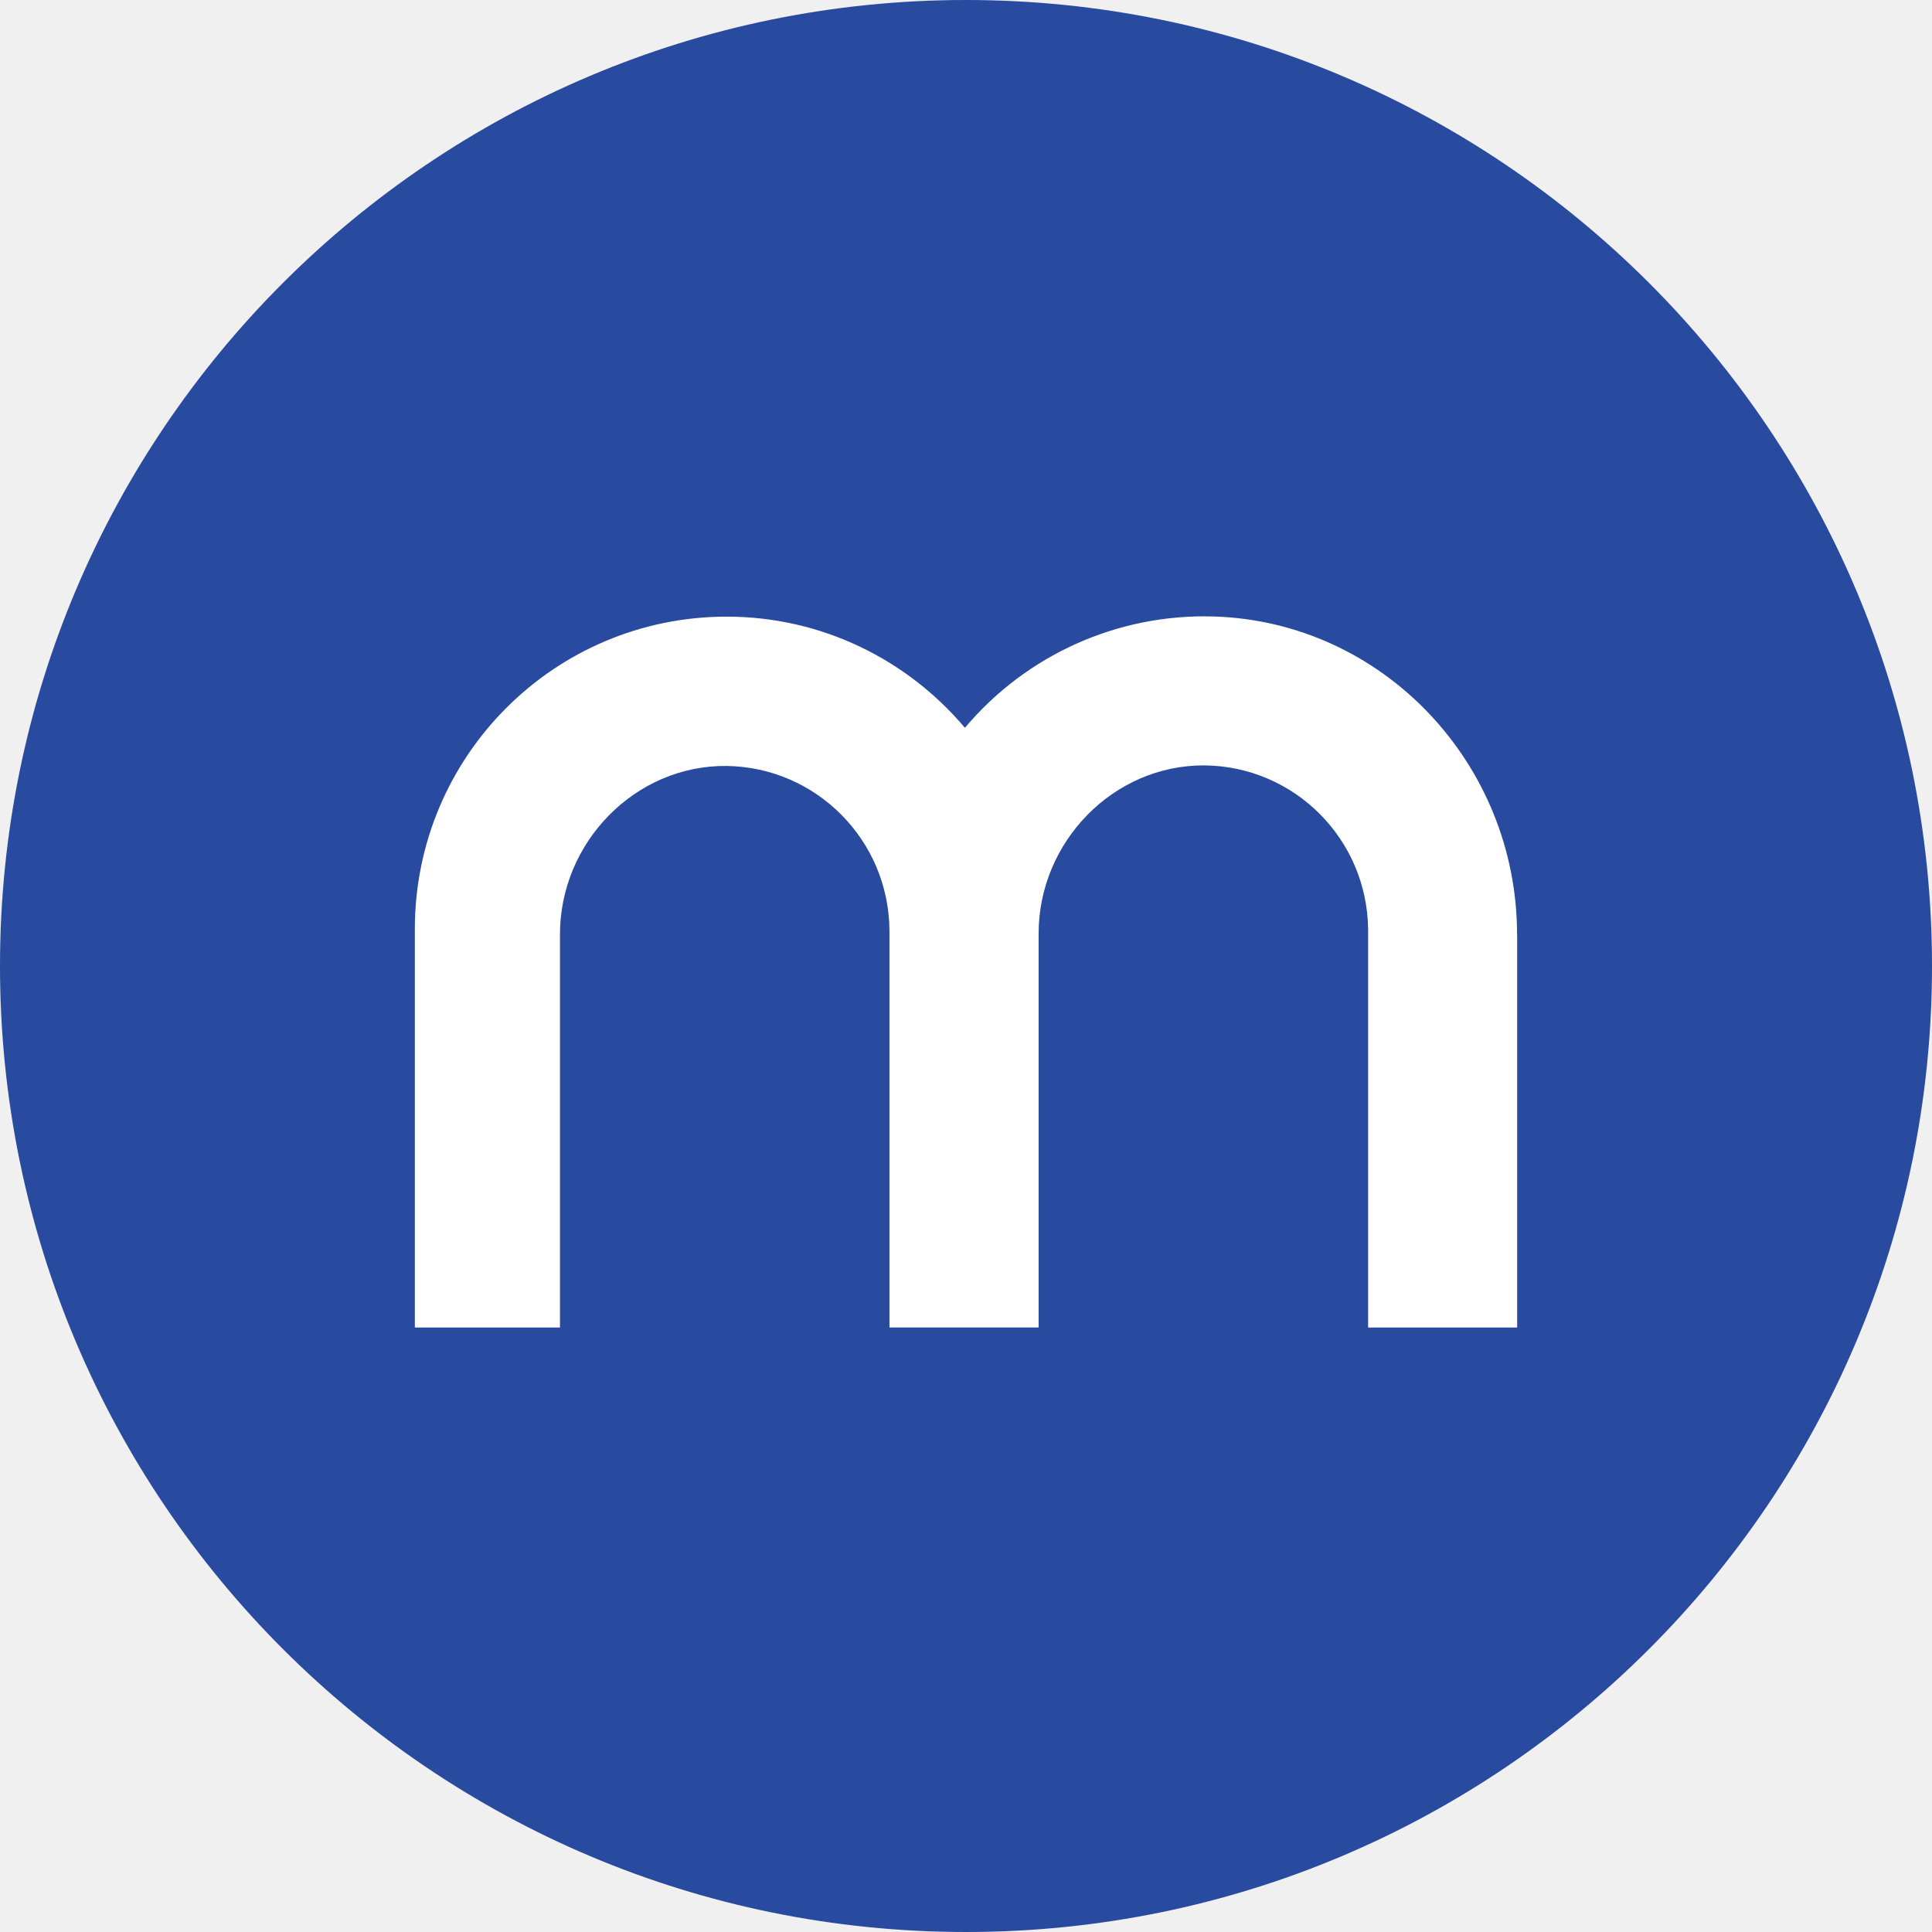
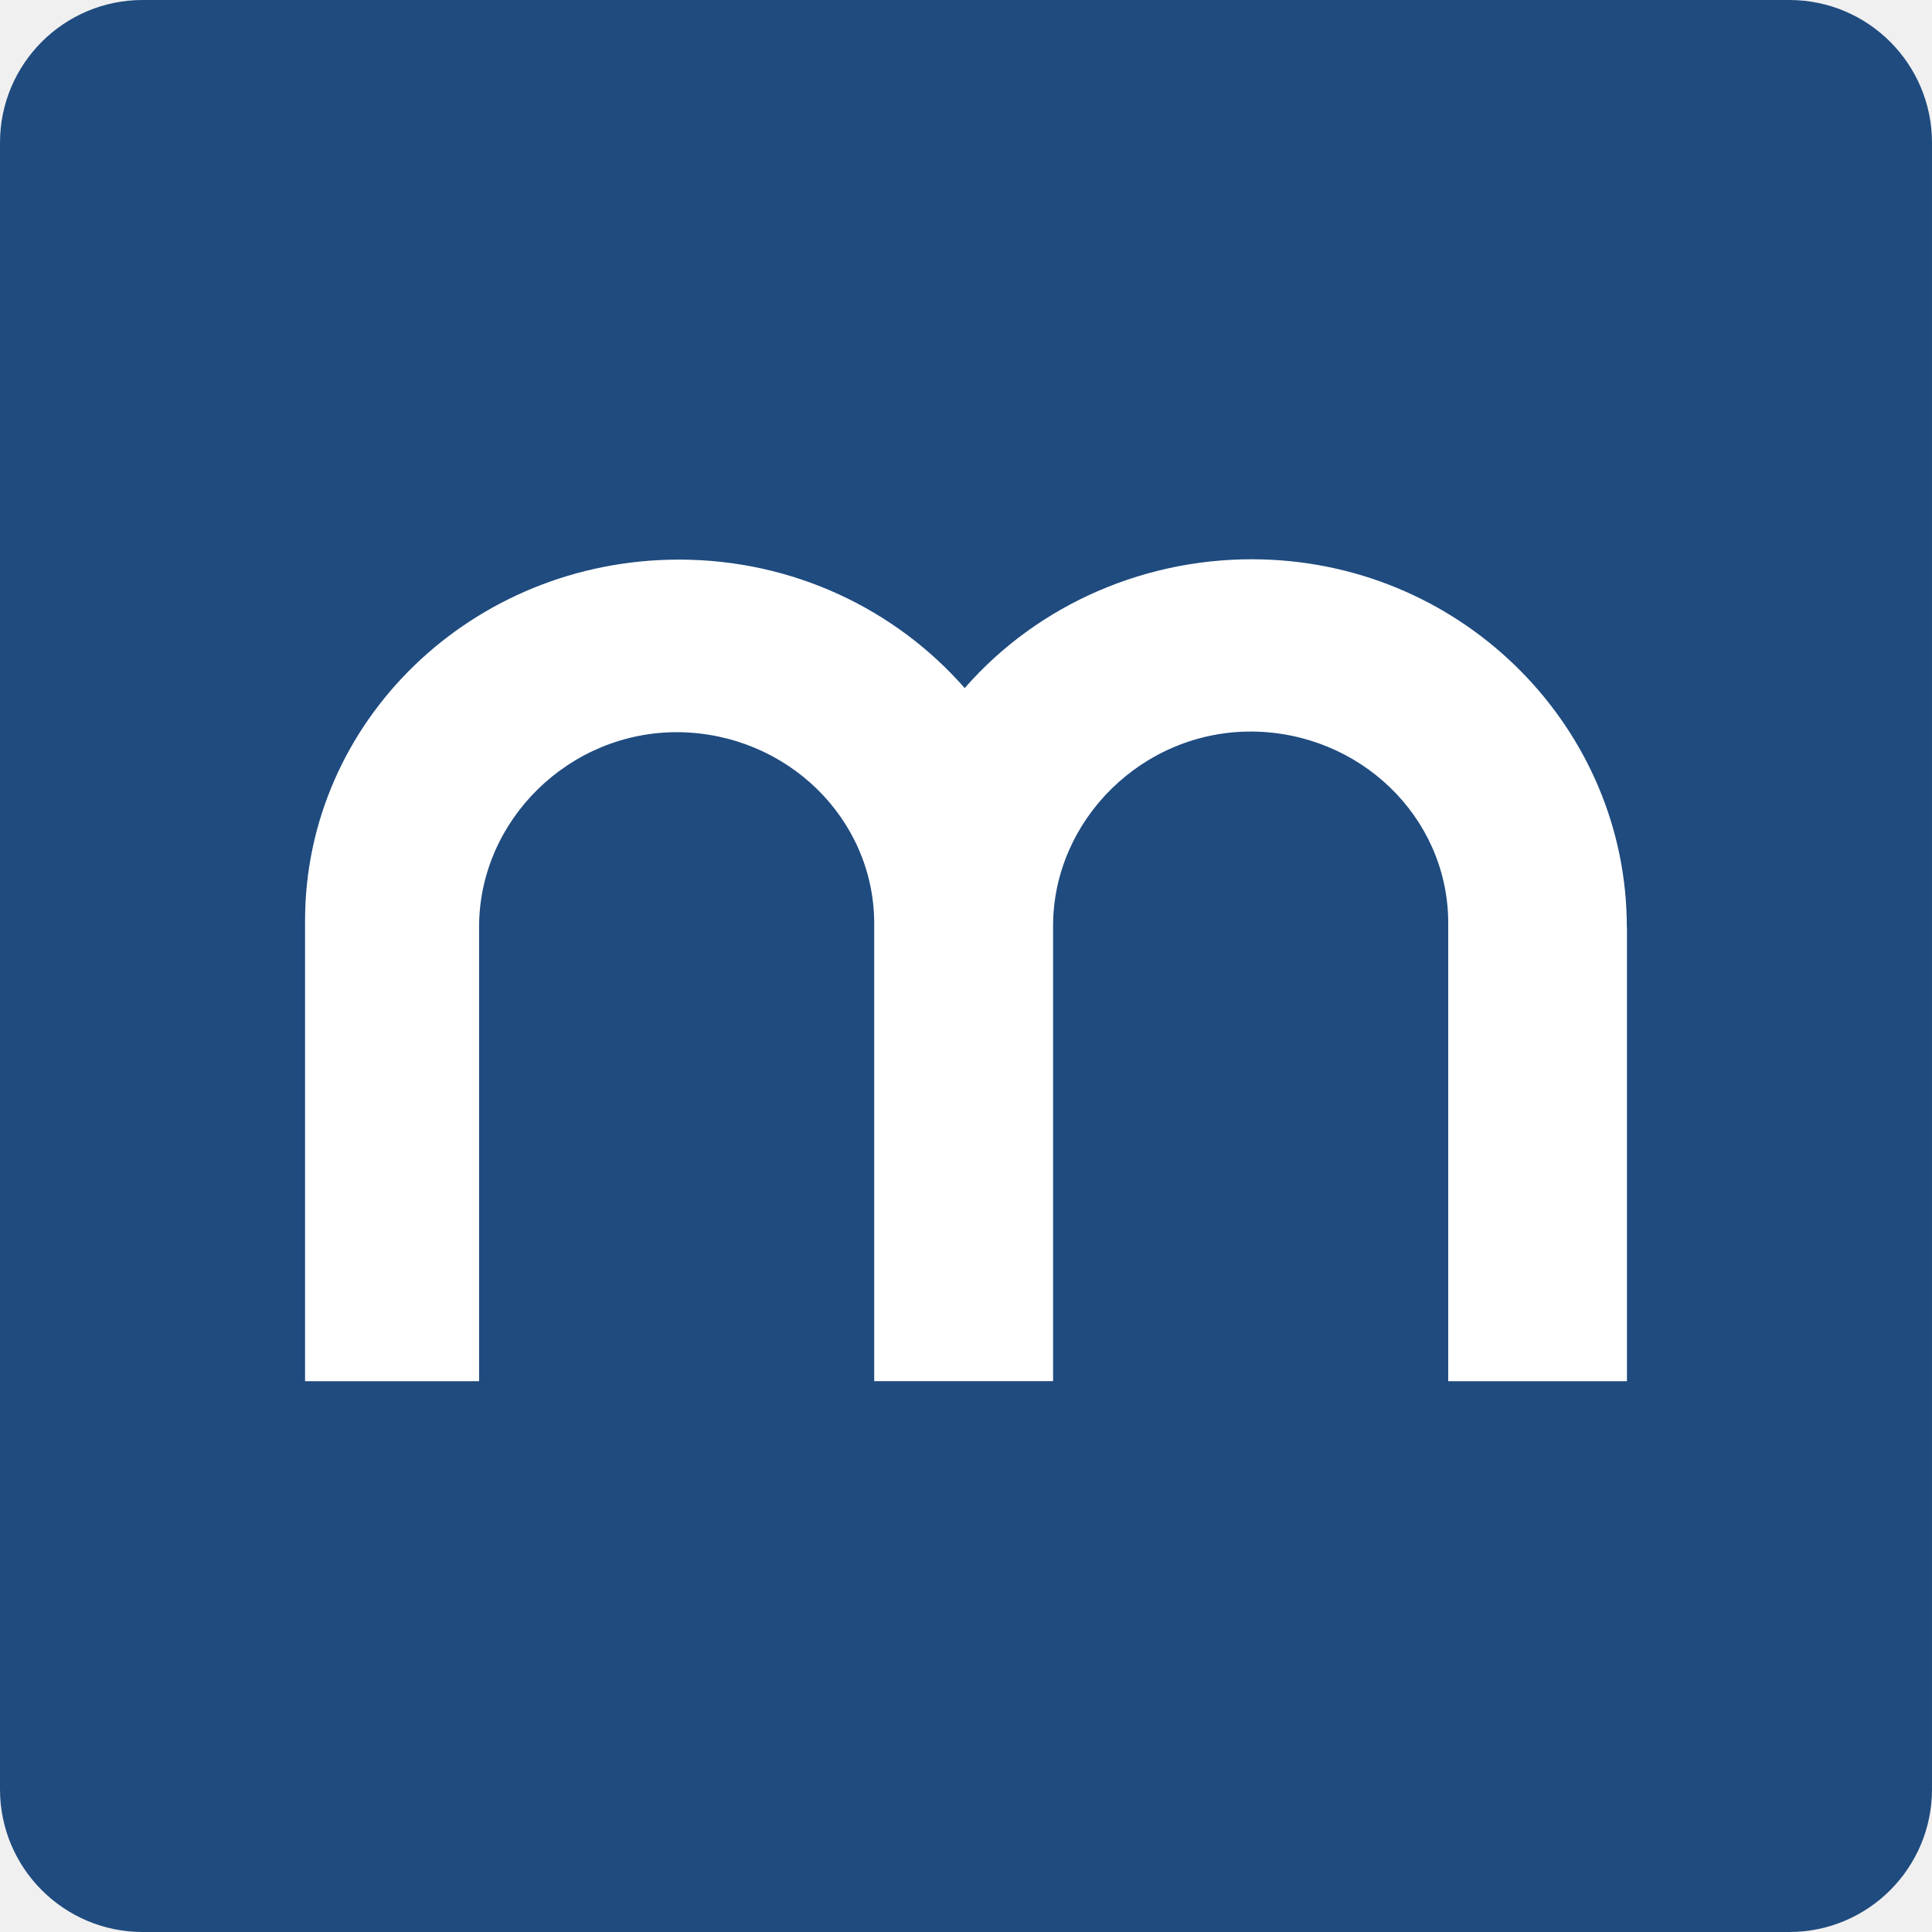
- <svg xmlns="http://www.w3.org/2000/svg" width="163px" height="163px" viewBox="0 0 163 163" version="1.1">
+ <svg xmlns="http://www.w3.org/2000/svg" width="228px" height="228px" viewBox="0 0 228 228" version="1.1">
  <g id="Page-1" stroke="none" stroke-width="1" fill="none" fill-rule="evenodd">
    <g id="icon" fill-rule="nonzero">
-       <path d="M0,81.501 C0,36.487 36.489,0 81.499,0 C126.511,0 163,36.487 163,81.501 C163,126.509 126.511,163 81.499,163 C36.489,163 0,126.509 0,81.501 Z" id="Shape" fill="#284A9F" />
-       <path d="M128,78.834 L127.991,78.834 C127.991,64.452 116.695,52.426 102.358,52.011 C94.313,51.778 86.601,55.236 81.408,61.403 C76.579,55.683 69.371,52.025 61.309,52.025 C46.774,52.025 35,63.81 35,78.387 L35,112 L47.244,112 L47.244,78.834 C47.244,71.08 53.568,64.549 61.299,64.622 C68.874,64.727 74.978,70.882 75.042,78.479 L75.042,111.995 L87.626,111.995 L87.626,78.765 C87.626,71.034 93.937,64.512 101.65,64.576 C109.22,64.663 115.336,70.795 115.425,78.387 L115.425,112 L128,112 L128,78.834 Z" id="mollie" fill="#FFFFFF" />
+       <path d="M228,211.157 C228,220.458 220.457,228 211.157,228 L16.842,228 C7.542,228 0,220.457 0,211.157 L0,16.843 C0,7.538 7.542,0 16.842,0 L211.156,0 C220.457,0 227.999,7.538 227.999,16.843 L227.999,211.157 L228,211.157 Z" id="Shape" fill="#1F4B7F" />
+       <path d="M192,109.382 L191.985,109.382 C191.985,86.13 173.036,66.689 148.988,66.018 C135.493,65.642 122.556,71.231 113.846,81.201 C105.745,71.954 93.655,66.04 80.131,66.04 C55.751,66.04 36,85.094 36,108.659 L36,163 L56.538,163 L56.538,109.382 C56.538,96.846 67.146,86.287 80.115,86.406 C92.821,86.576 103.06,96.525 103.168,108.808 L103.168,162.993 L124.277,162.993 L124.277,109.27 C124.277,96.772 134.862,86.227 147.8,86.332 C160.498,86.472 170.757,96.385 170.907,108.659 L170.907,163 L192,163 L192,109.382 Z" id="mollie" fill="#FFFFFF" />
    </g>
  </g>
</svg>
